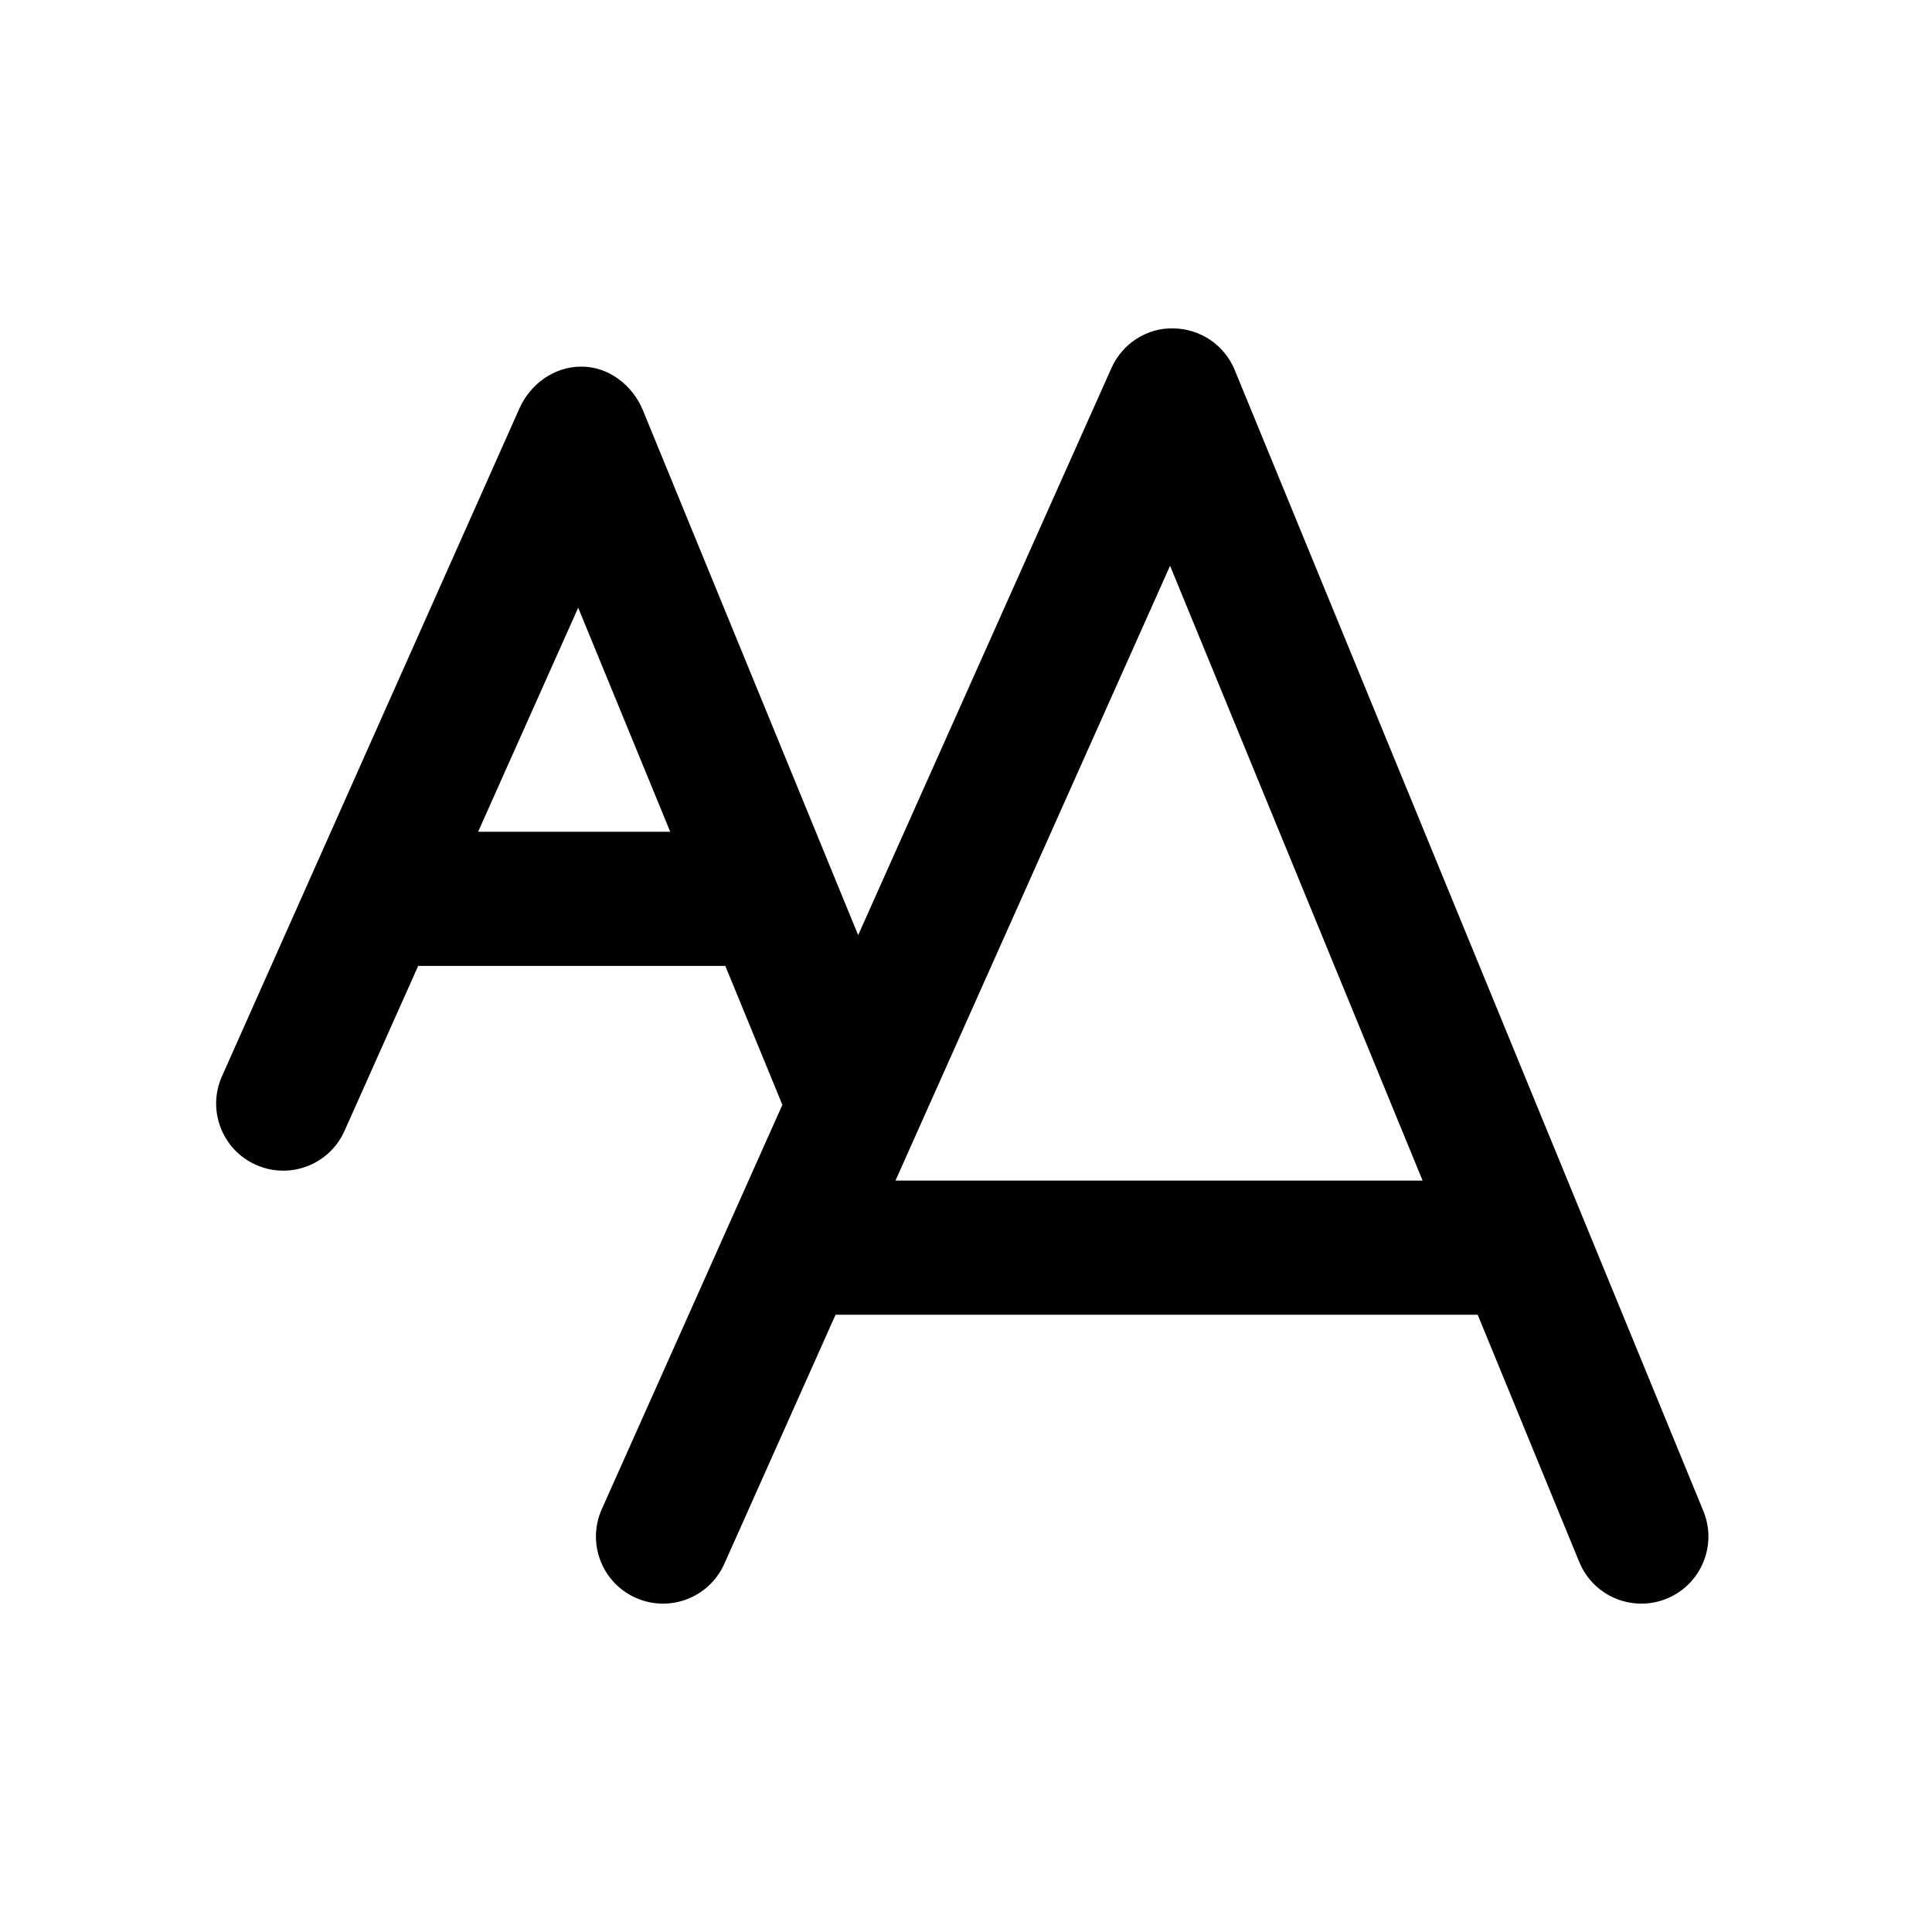
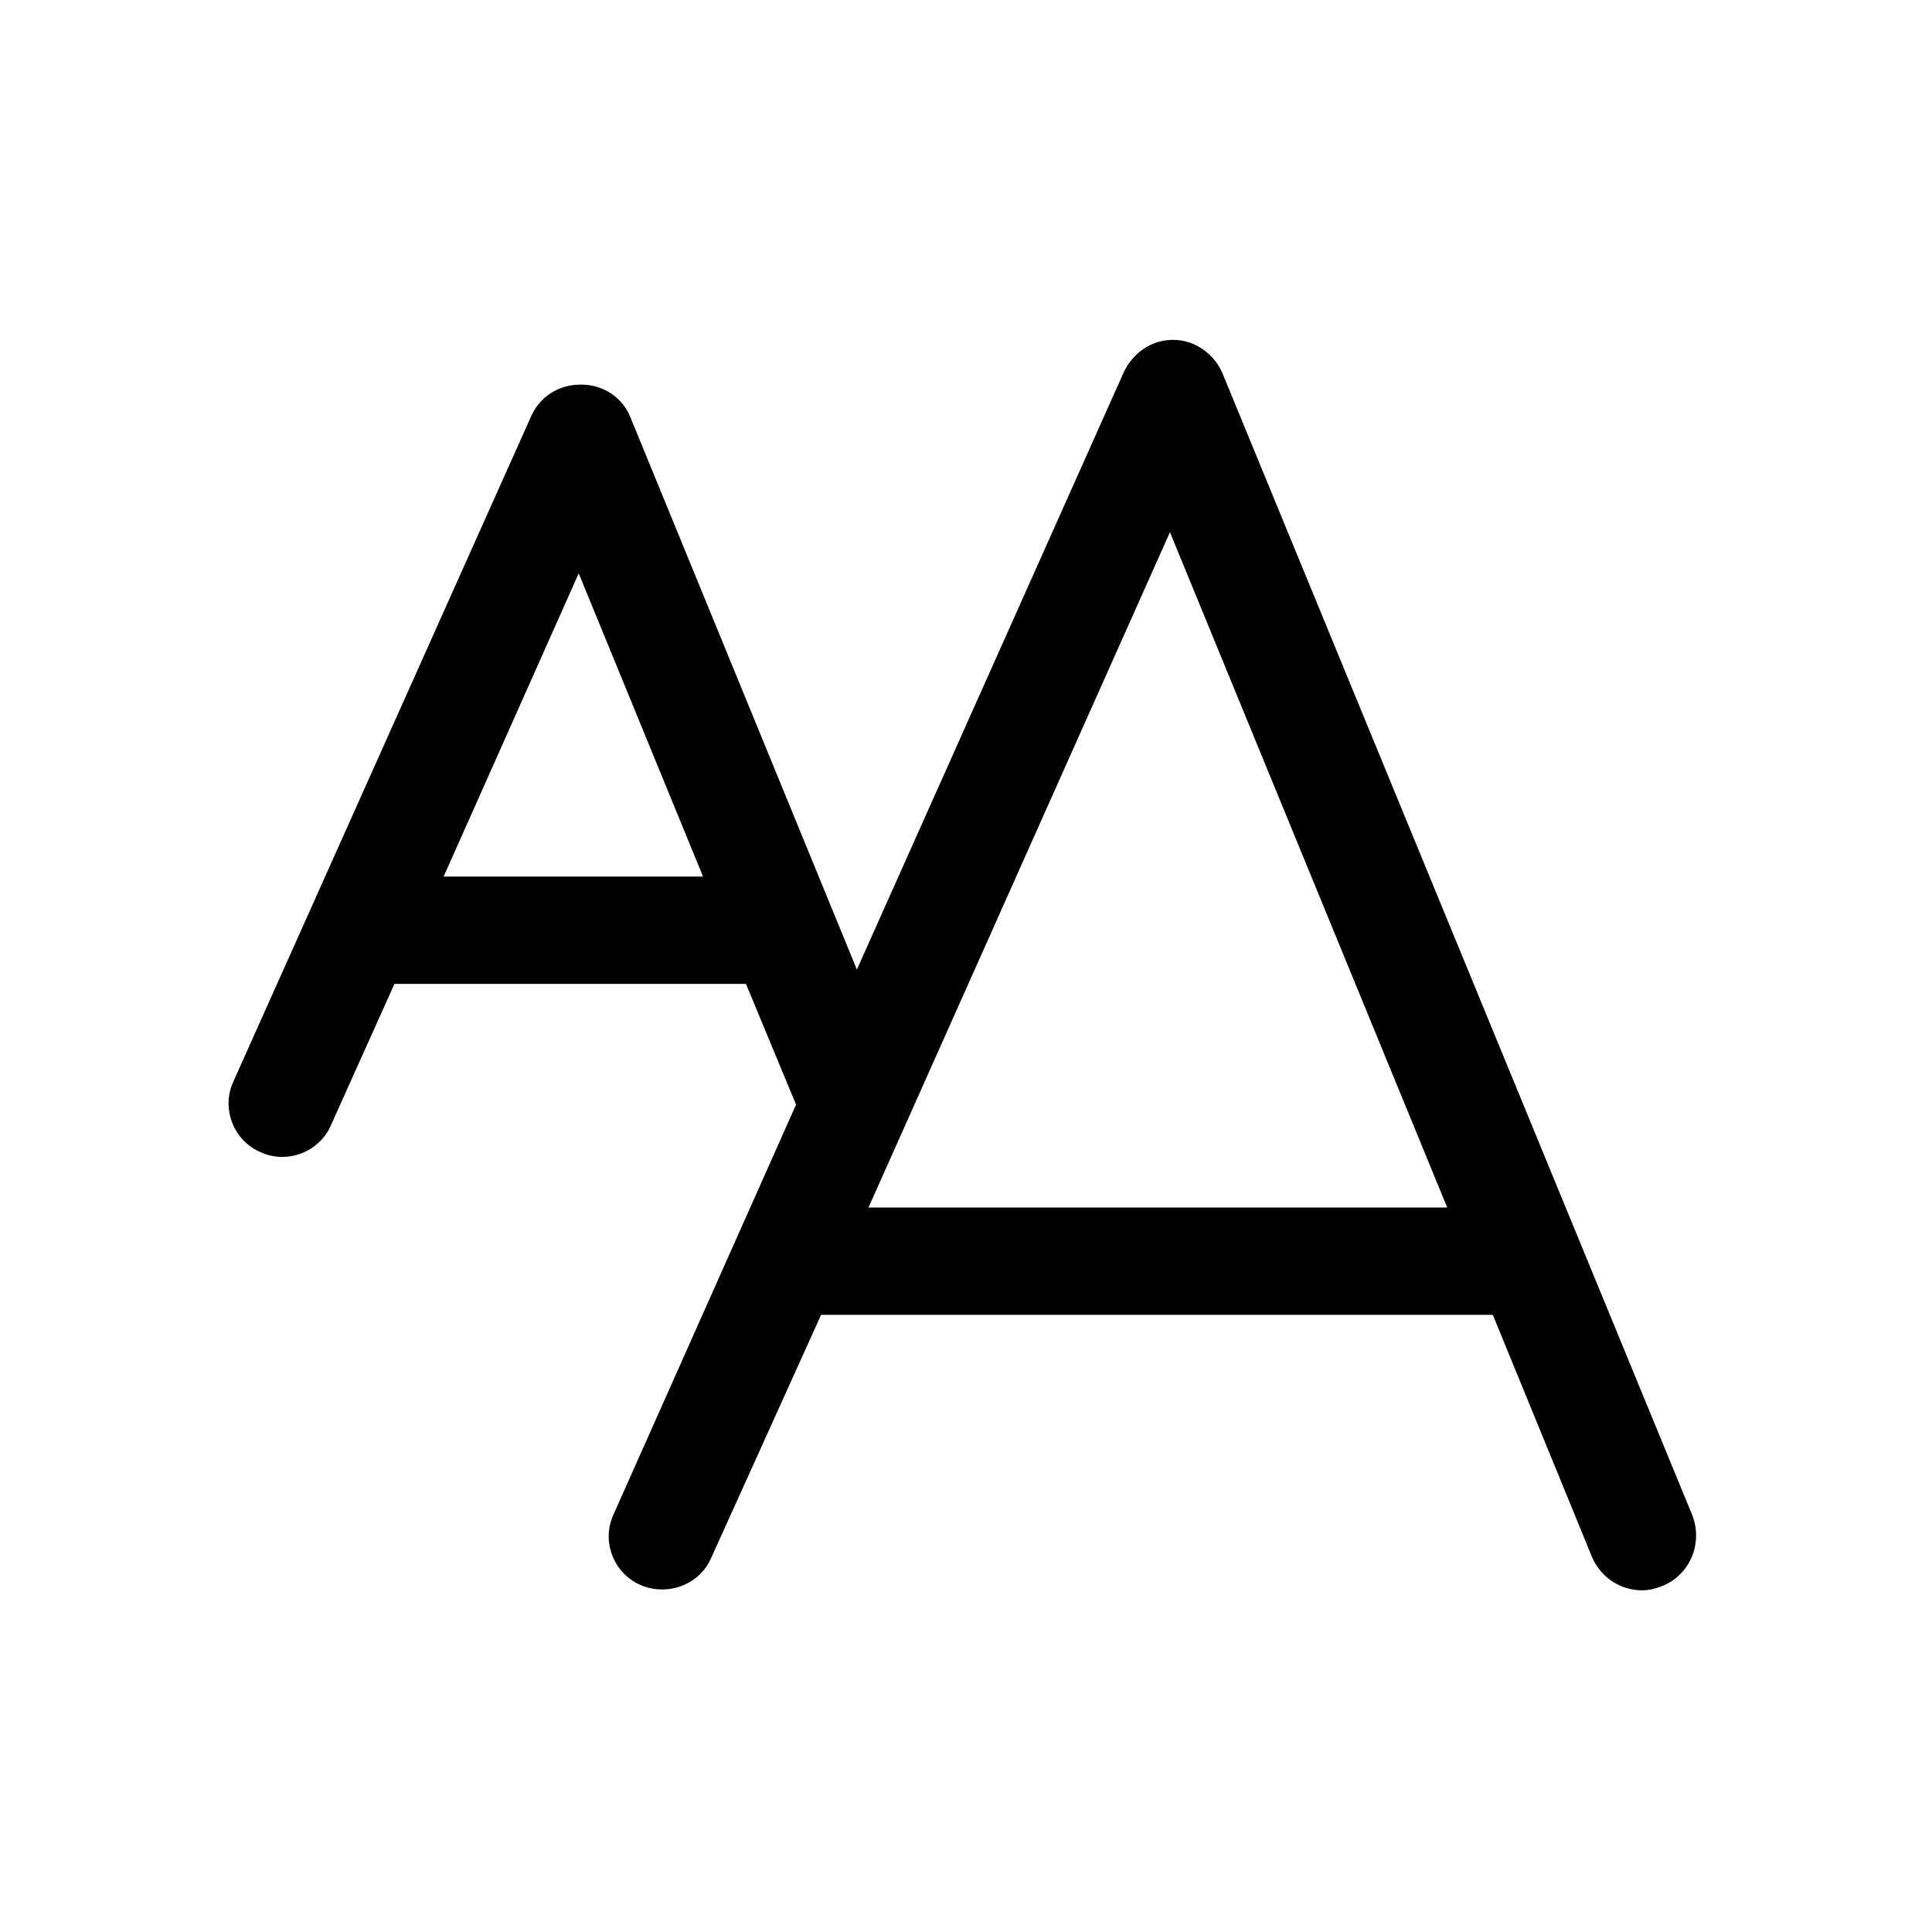
- <svg xmlns="http://www.w3.org/2000/svg" version="1.1" id="Layer_1" x="0px" y="0px" width="216px" height="216px" viewBox="0 0 216 216" style="enable-background:new 0 0 216 216;" xml:space="preserve">
-   <path d="M138.042,41.364c-1.14-2.775-3.824-4.604-6.824-4.649c-2.993-0.093-5.738,1.701-6.961,4.44l-28.312,63.393L71.868,45.847  c-1.14-2.775-3.824-4.856-6.824-4.856c-0.038,0-0.076,0-0.114,0c-2.954,0-5.639,1.943-6.847,4.647l-33.264,74.684  c-1.689,3.782,0.007,8.218,3.789,9.906c3.783,1.69,8.218-0.007,9.906-3.789l8.24-18.448h34.337l6.379,15.531l-20.19,45.207  c-1.689,3.782,0.007,8.218,3.789,9.906c3.782,1.69,8.217-0.007,9.906-3.789l12.44-27.854h71.794l11.355,27.646  c1.19,2.899,3.989,4.652,6.94,4.652c0.949,0,1.914-0.182,2.847-0.564c3.831-1.573,5.662-5.955,4.088-9.787L138.042,41.364z   M53.454,92.991l11.188-25.05l10.289,25.05H53.454z M100.115,131.991l30.7-68.739l28.234,68.739H100.115z" />
+ <svg xmlns="http://www.w3.org/2000/svg" version="1.1" id="Layer_1" x="0px" y="0px" viewBox="0 0 216 216" enable-background="new 0 0 216 216" xml:space="preserve">
+   <g>
+     <path d="M136.7,41.8c-0.9-2.2-3.1-3.8-5.5-3.8c0,0-0.1,0-0.1,0c-2.4,0-4.5,1.5-5.5,3.7l-29.8,66.7L70.5,46.7   C69.6,44.4,67.4,43,65,43c0,0-0.1,0-0.1,0c-2.4,0-4.5,1.3-5.5,3.5l-33.3,74.4c-1.4,3,0,6.6,3,7.9c3,1.4,6.6,0,7.9-3l7.1-15.8h39.3   l5.6,13.5l-20.4,45.8c-1.4,3,0,6.6,3,7.9c3,1.3,6.6,0,7.9-3L91.8,147h75.1l11.1,27.1c1,2.3,3.2,3.7,5.6,3.7c0.8,0,1.5-0.2,2.3-0.5   c3.1-1.3,4.5-4.8,3.3-7.9L136.7,41.8z M49.6,98l15.1-33.9L78.6,98H49.6z M97.1,135l33.7-75.5l31,75.5H97.1z" />
+   </g>
</svg>
